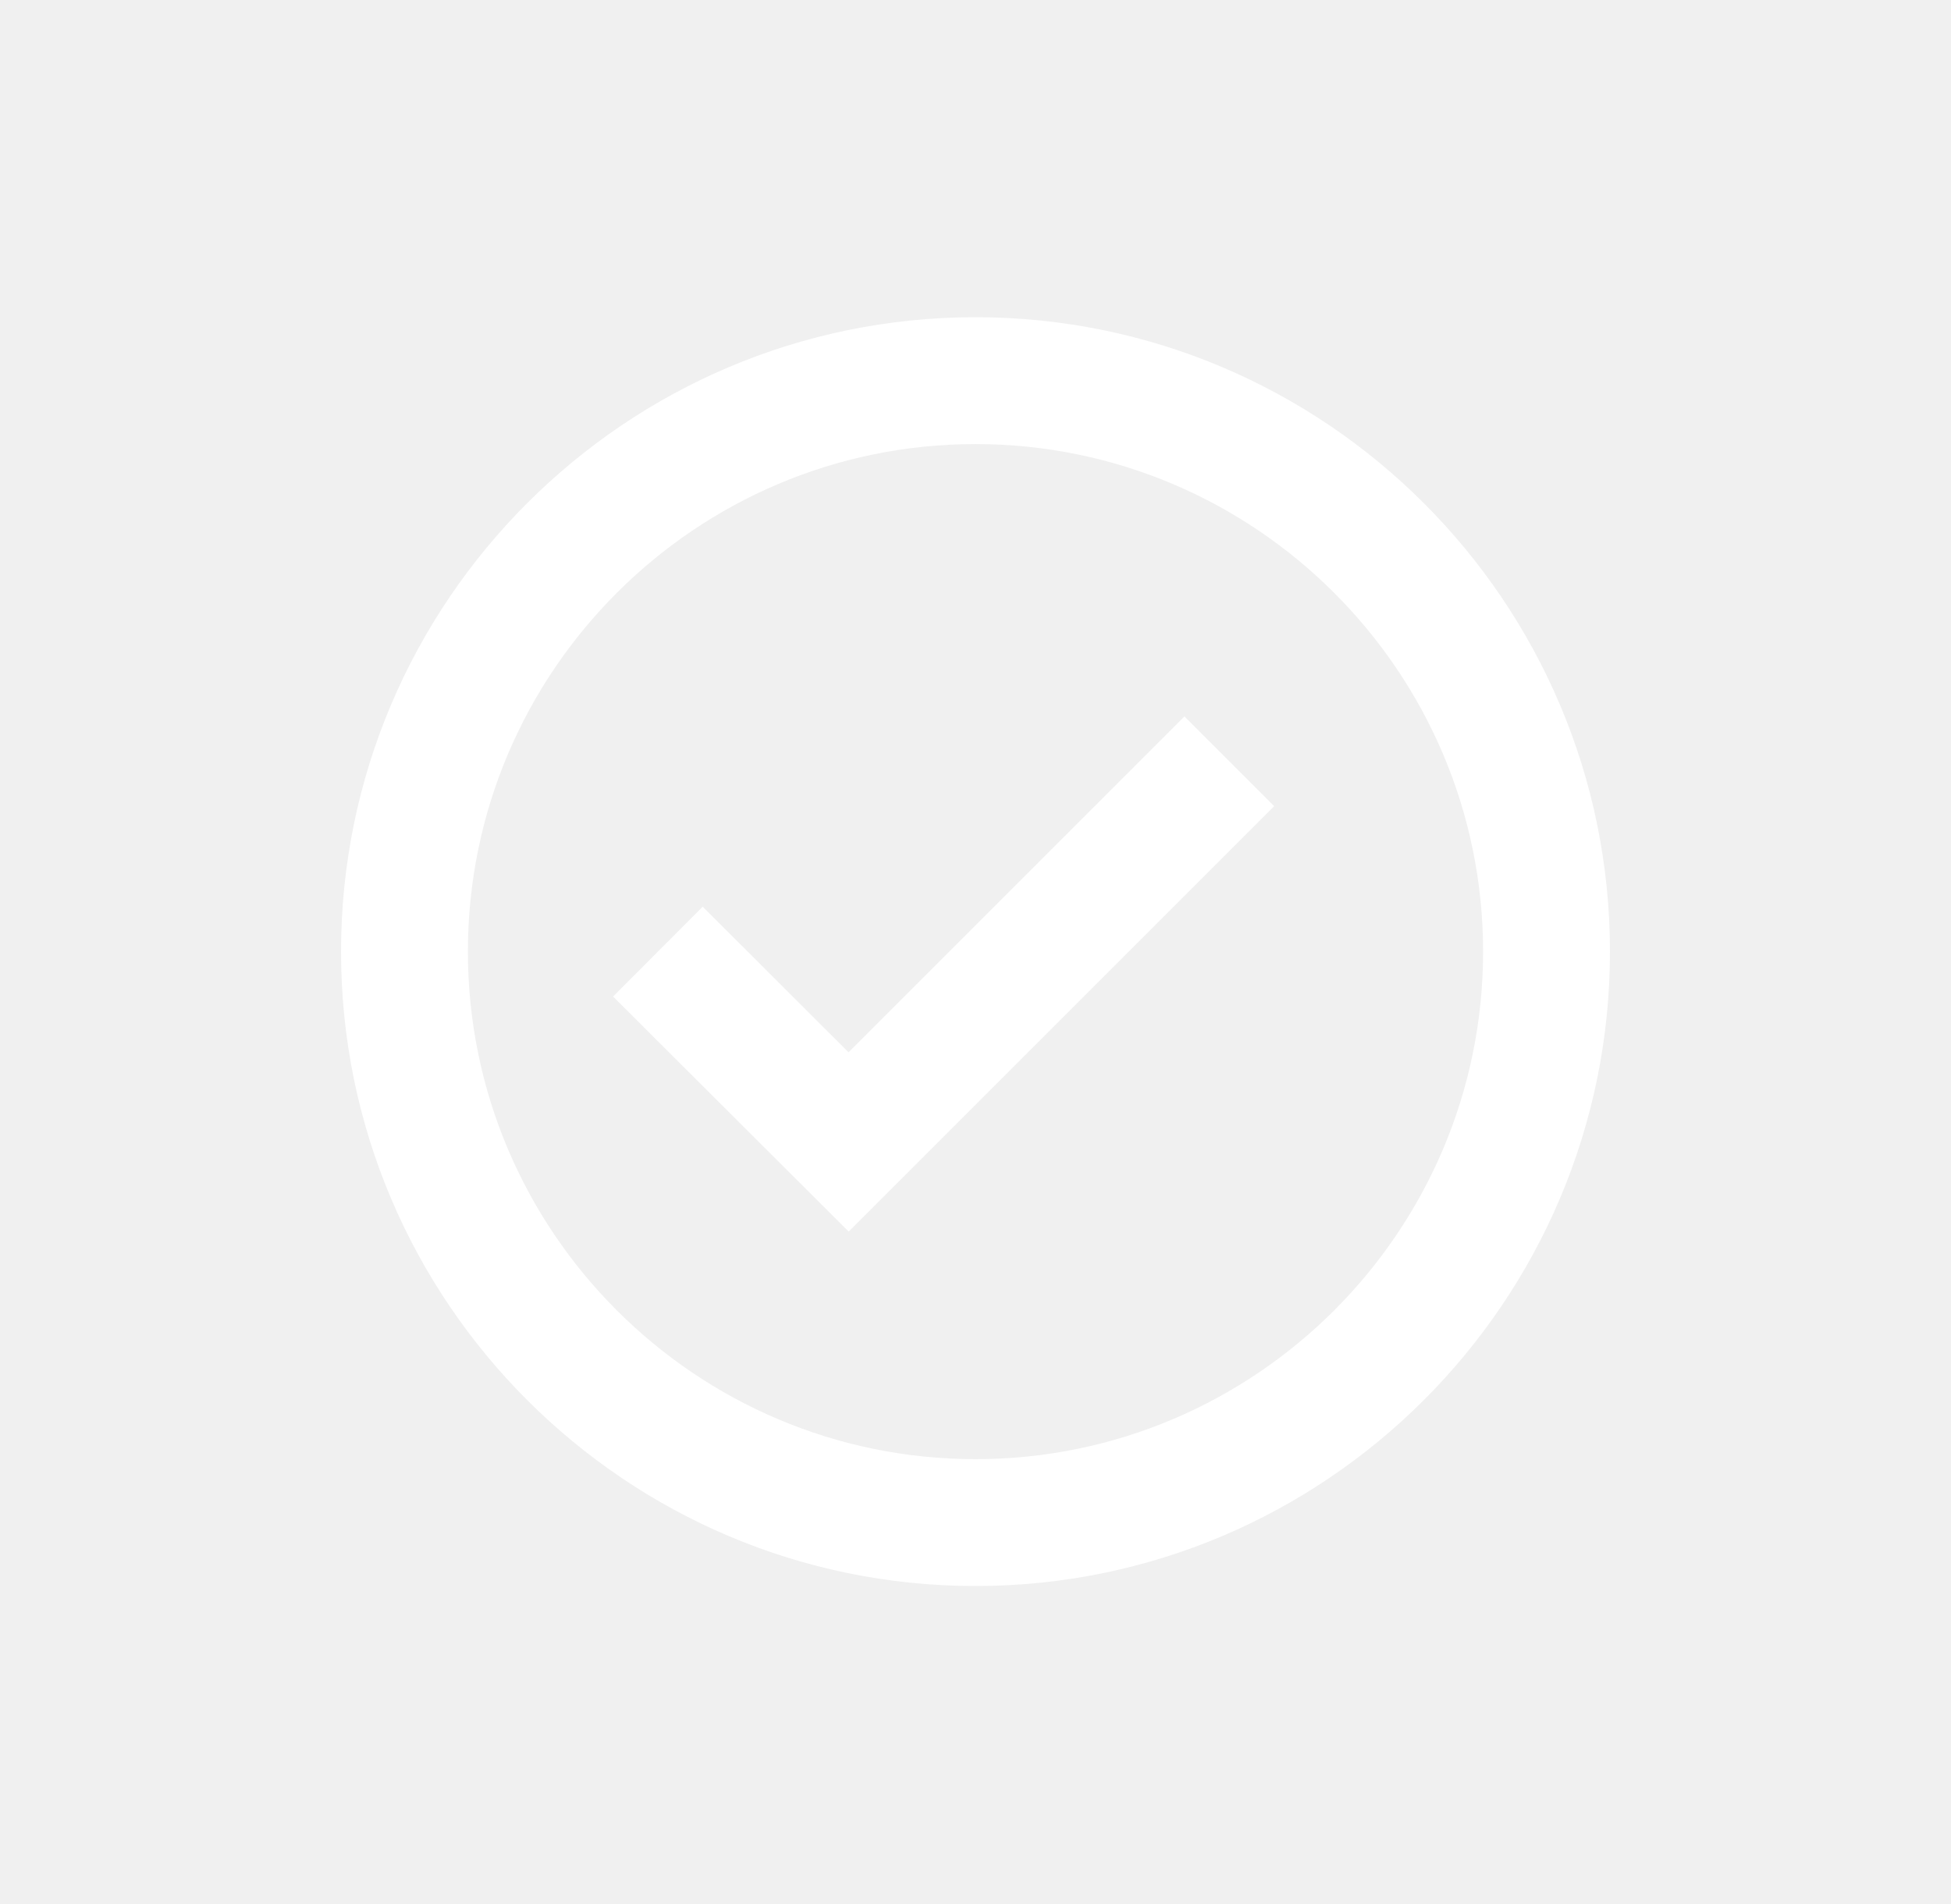
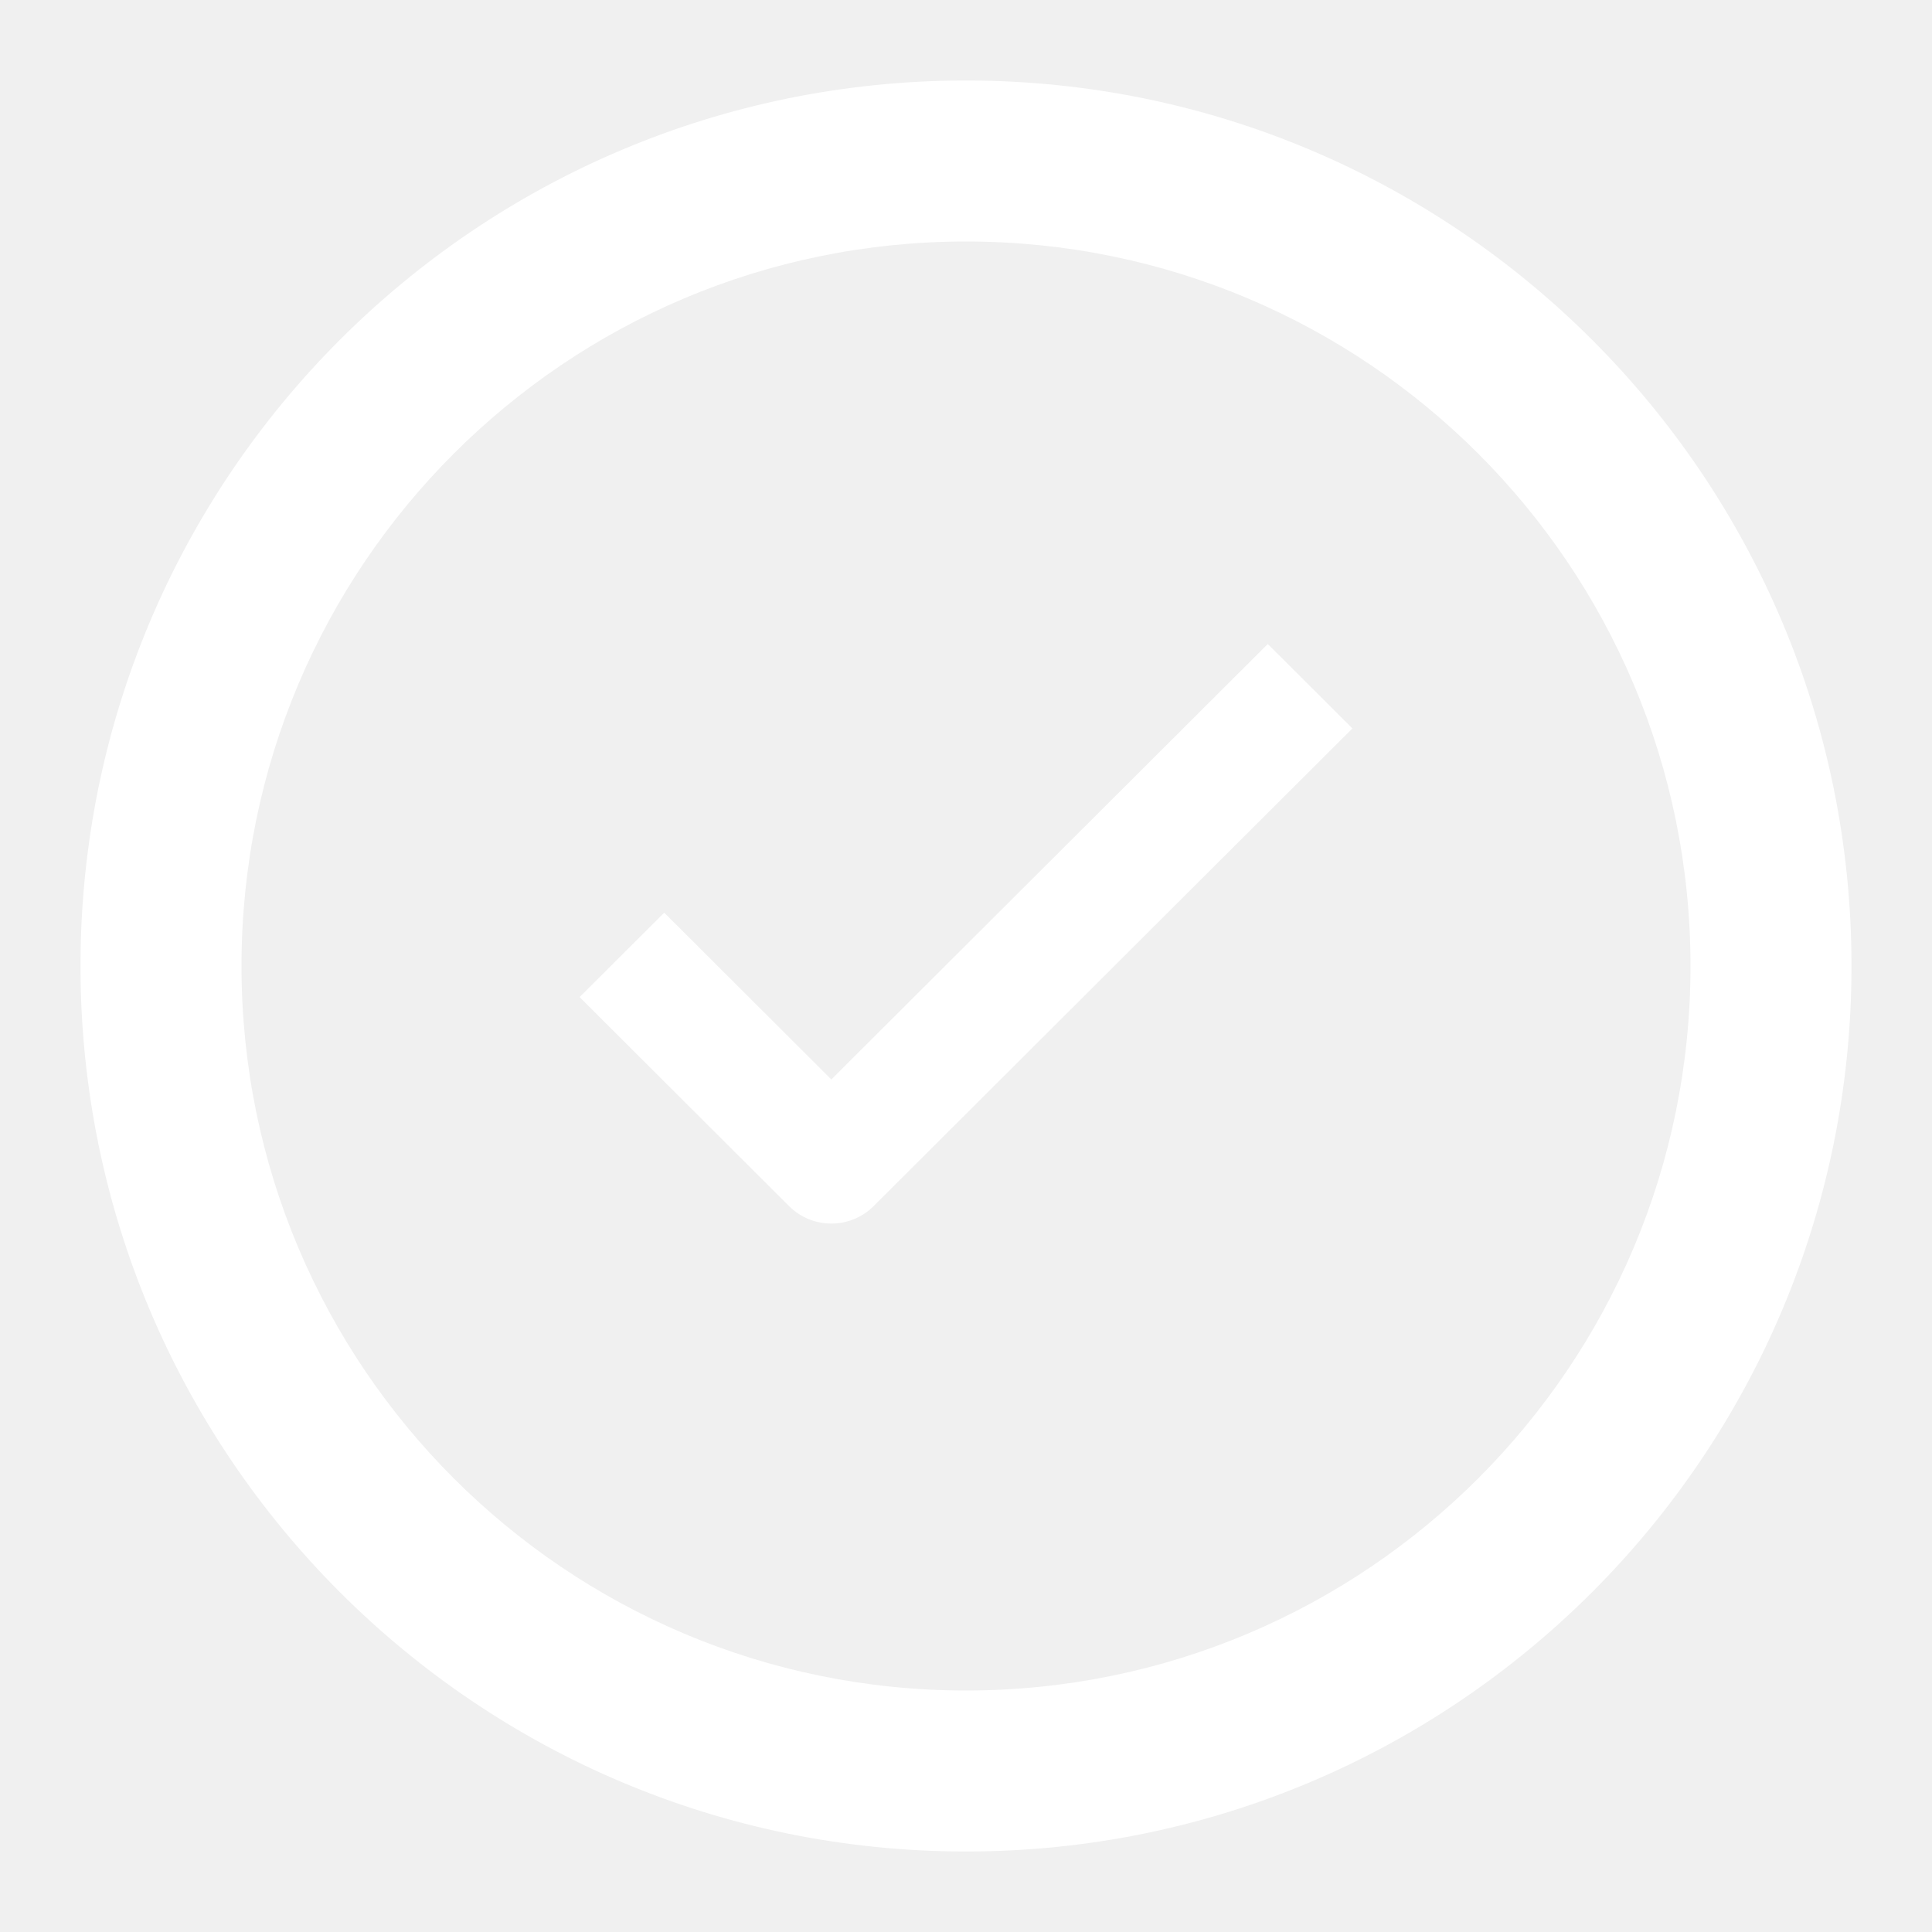
- <svg xmlns="http://www.w3.org/2000/svg" width="41" height="40" viewBox="0 0 41 40" fill="none">
-   <path fill-rule="evenodd" clip-rule="evenodd" d="M7.167 20C7.167 12.648 13.148 6.667 20.5 6.667C27.852 6.667 33.833 12.648 33.833 20C33.833 27.352 27.852 33.333 20.5 33.333C13.148 33.333 7.167 27.352 7.167 20ZM9.833 20C9.833 25.881 14.619 30.667 20.5 30.667C26.381 30.667 31.167 25.881 31.167 20C31.167 14.119 26.381 9.333 20.5 9.333C14.619 9.333 9.833 14.119 9.833 20ZM14.767 19.056L17.832 22.116L24.891 15.057L26.776 16.943L17.835 25.884L12.884 20.944L14.767 19.056Z" fill="white" />
+ <svg xmlns="http://www.w3.org/2000/svg" width="30" height="30" viewBox="0 0 30 30" fill="none">
+   <path fill-rule="evenodd" clip-rule="evenodd" d="M15 3.75C8.787 3.75 3.75 8.787 3.75 15C3.75 21.213 8.787 26.25 15 26.25C21.213 26.25 26.25 21.213 26.25 15C26.25 8.787 21.213 3.75 15 3.75ZM1.25 15C1.25 7.406 7.406 1.25 15 1.25C22.594 1.25 28.75 7.406 28.75 15C28.75 22.594 22.594 28.75 15 28.75C7.406 28.75 1.25 22.594 1.25 15Z" fill="white" />
+   <path fill-rule="evenodd" clip-rule="evenodd" d="M21 11.311L13.566 18.728C13.204 19.09 12.615 19.09 12.252 18.728L9 15.483L10.314 14.172L12.909 16.762L19.686 10L21 11.311Z" fill="white" />
</svg>
